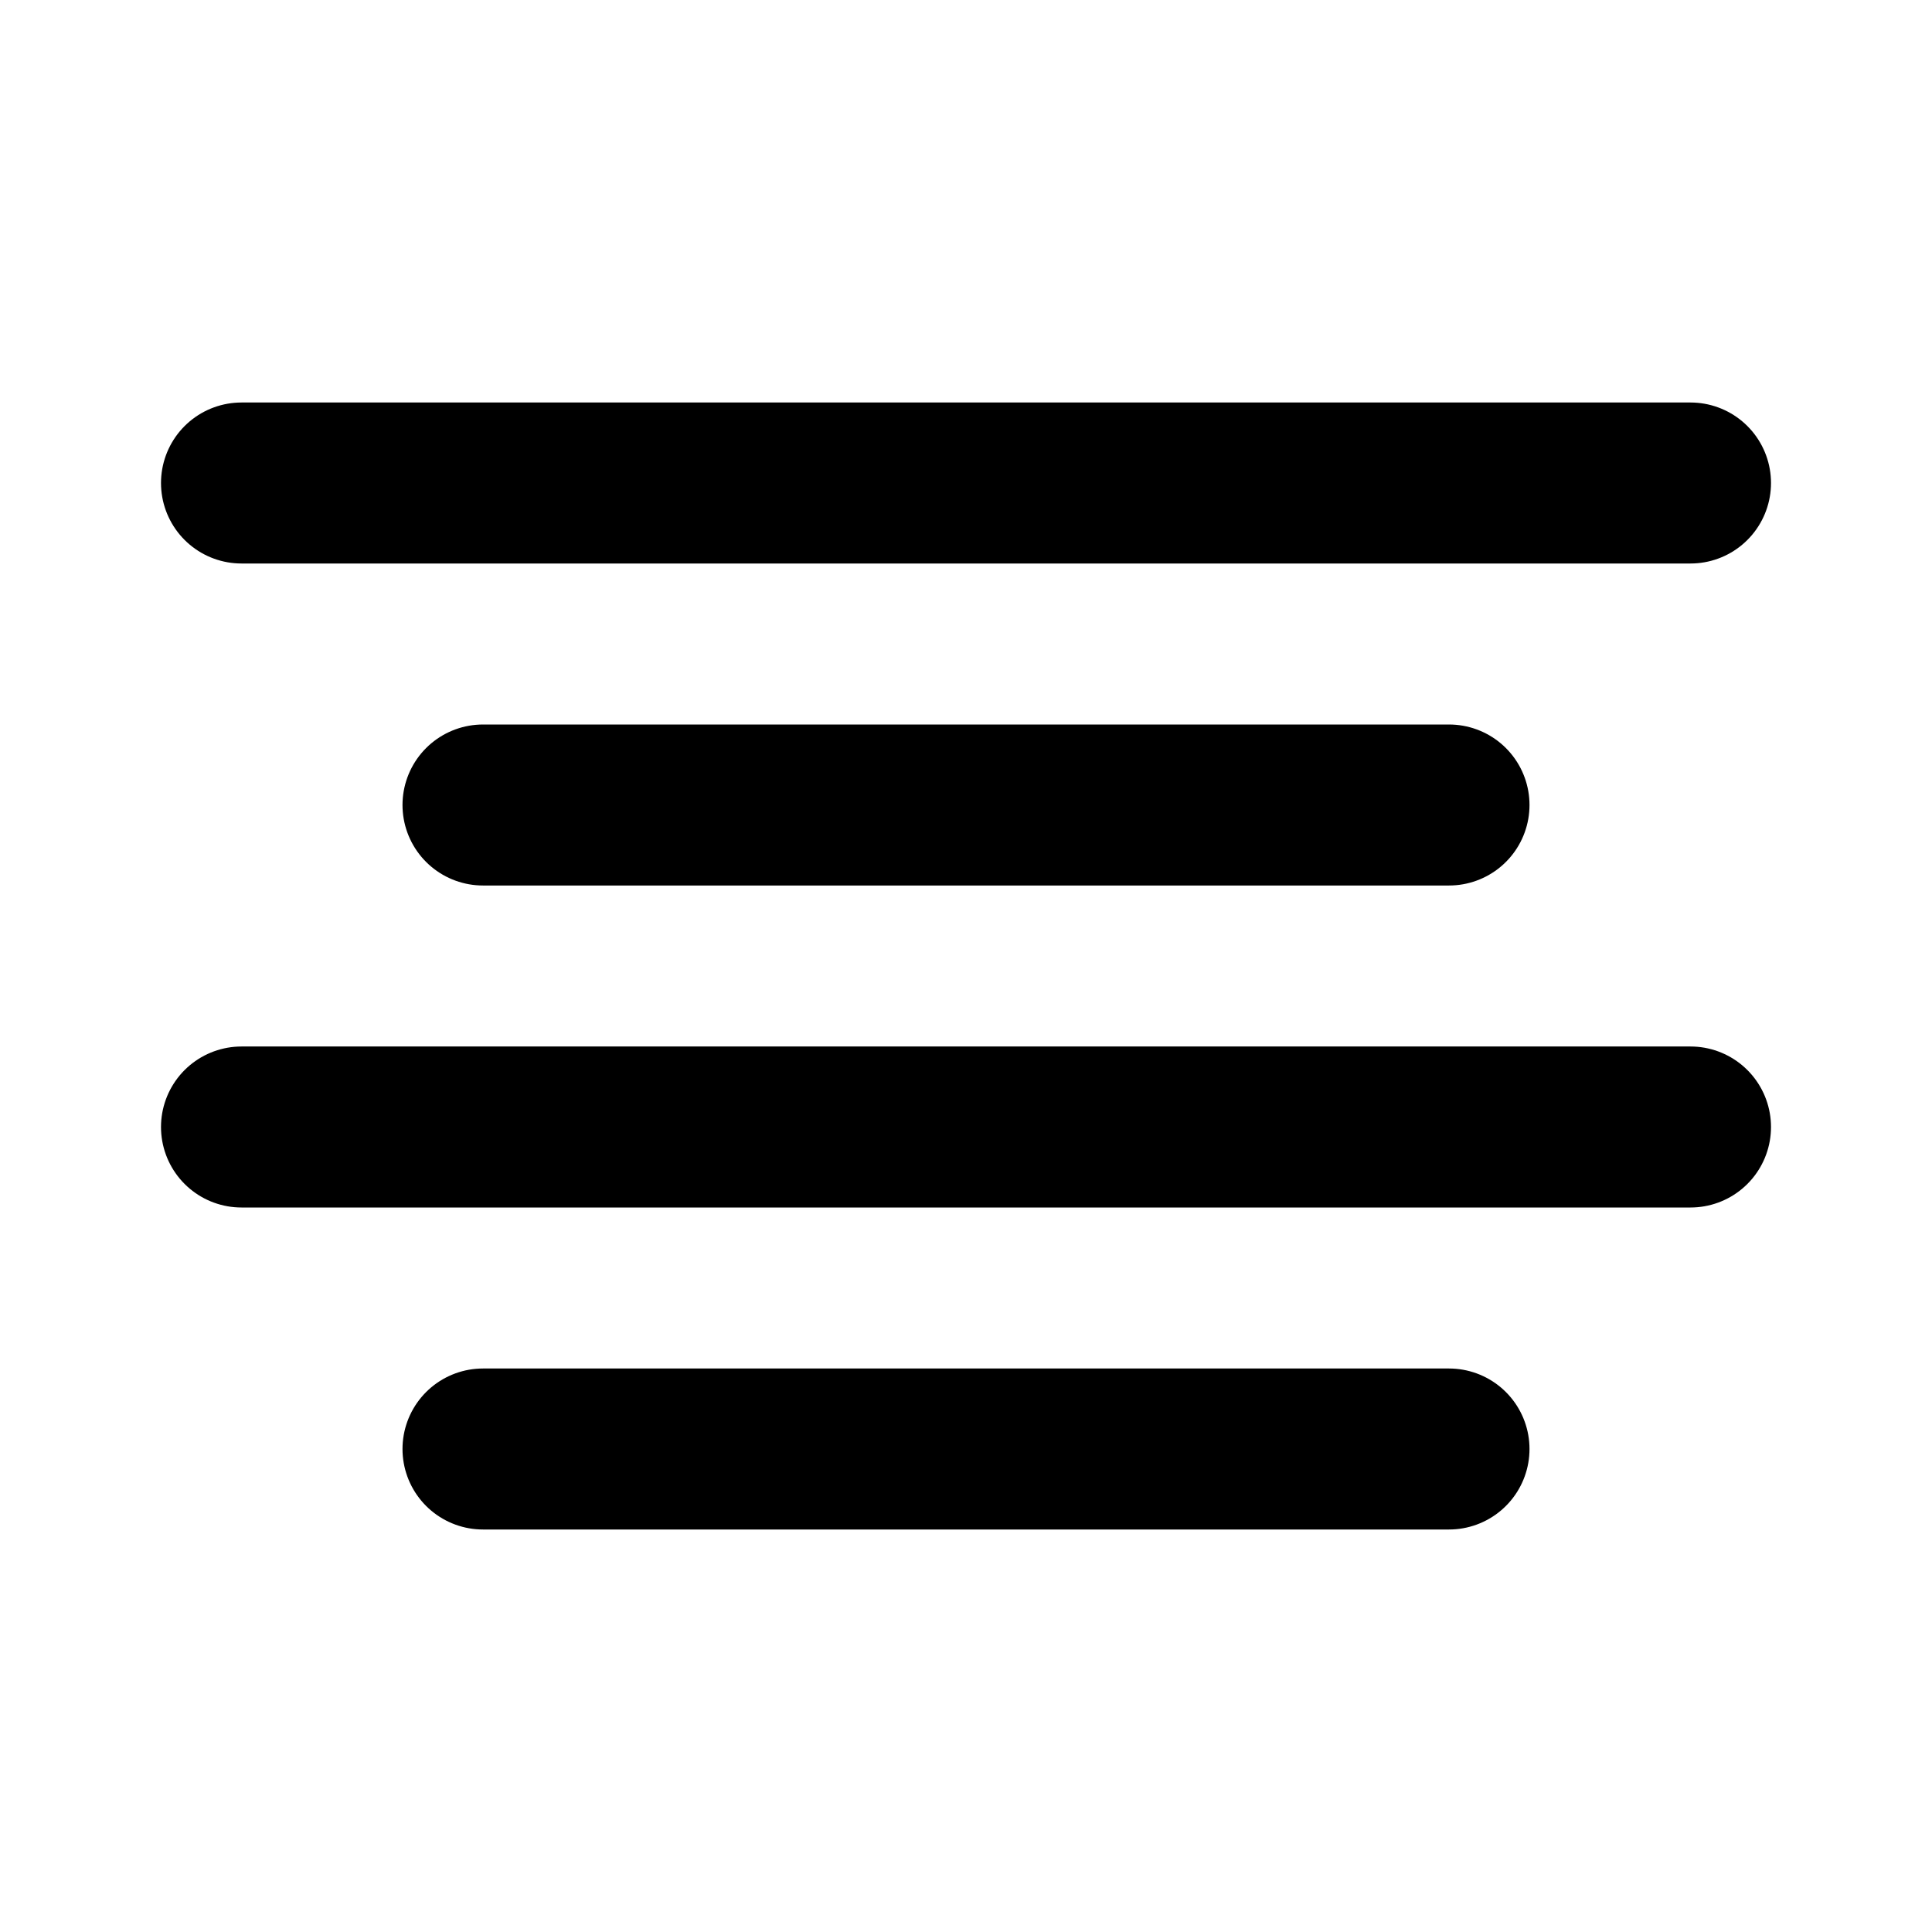
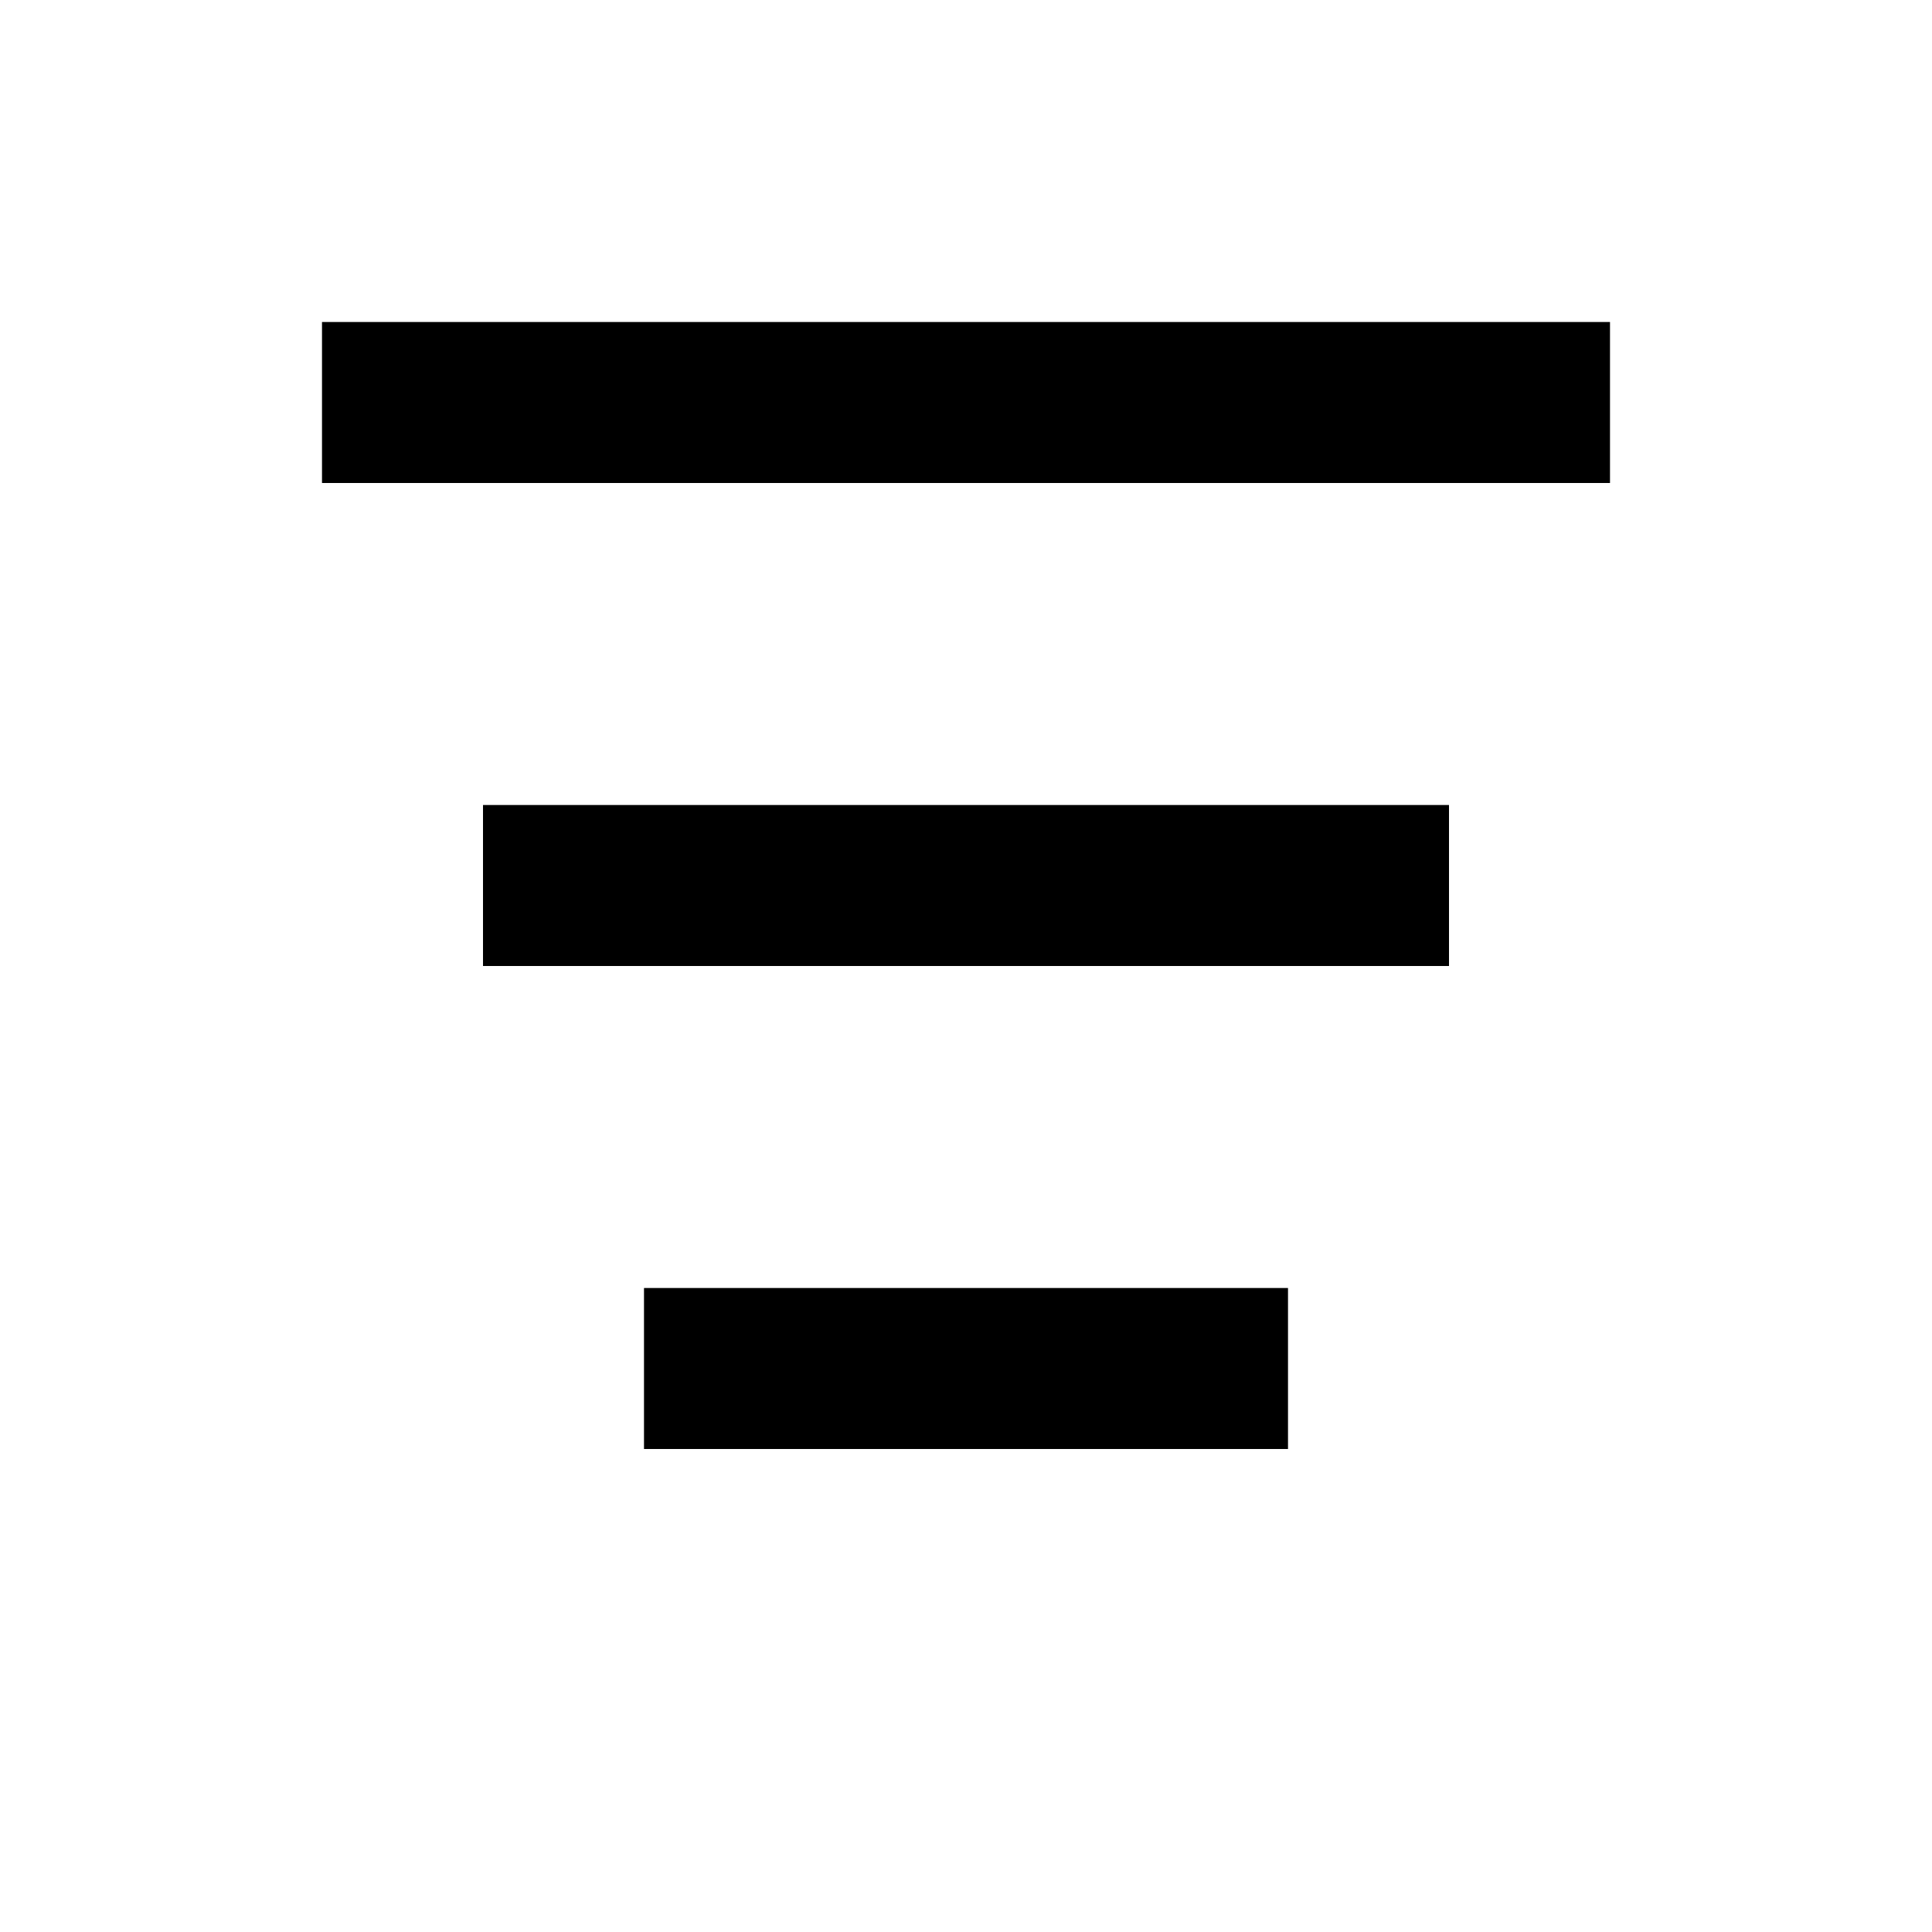
- <svg xmlns="http://www.w3.org/2000/svg" width="24" height="24" viewBox="0 0 24 24" fill="none" stroke="currentColor" stroke-width="2" stroke-linecap="round" stroke-linejoin="round">
-   <line x1="18" y1="10" x2="6" y2="10" />
-   <line x1="21" y1="6" x2="3" y2="6" />
-   <line x1="21" y1="14" x2="3" y2="14" />
-   <line x1="18" y1="18" x2="6" y2="18" />
+ <svg xmlns="http://www.w3.org/2000/svg" width="24" height="24">
+   <rect x="4" y="4" width="16" height="2" fill="#000000" />
+   <rect x="6" y="10" width="12" height="2" fill="#000000" />
+   <rect x="8" y="16" width="8" height="2" fill="#000000" />
</svg>
